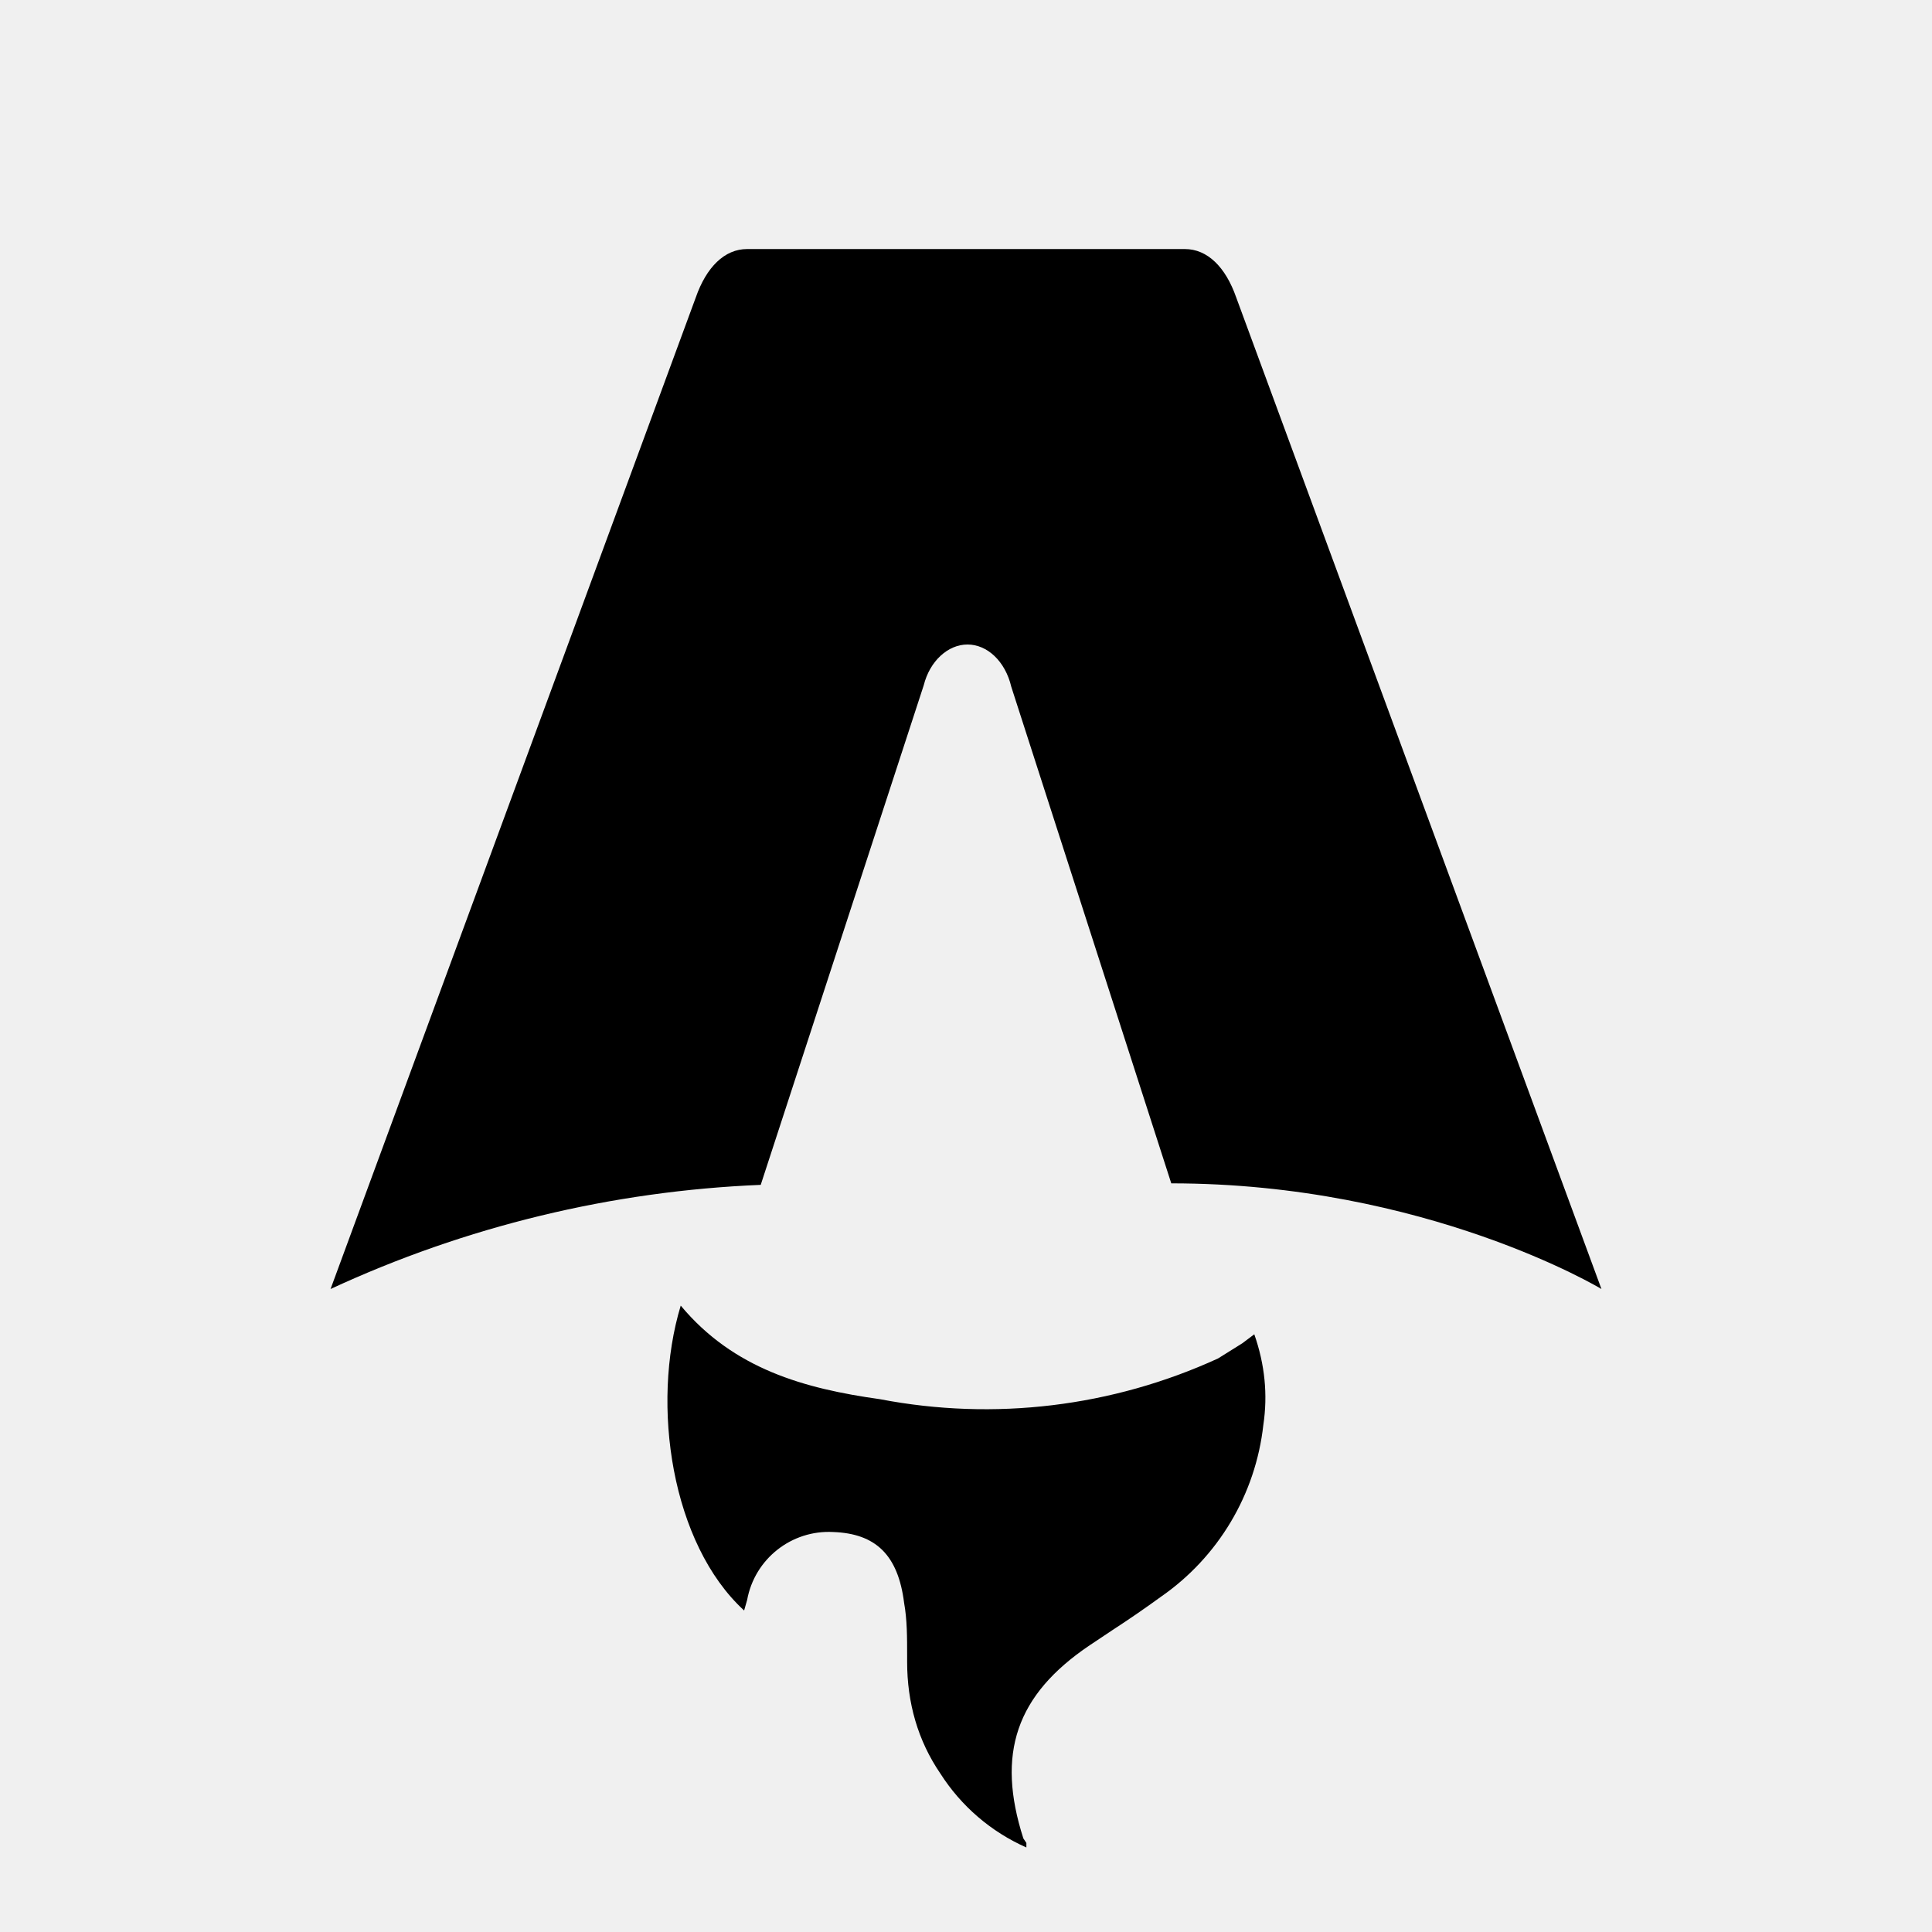
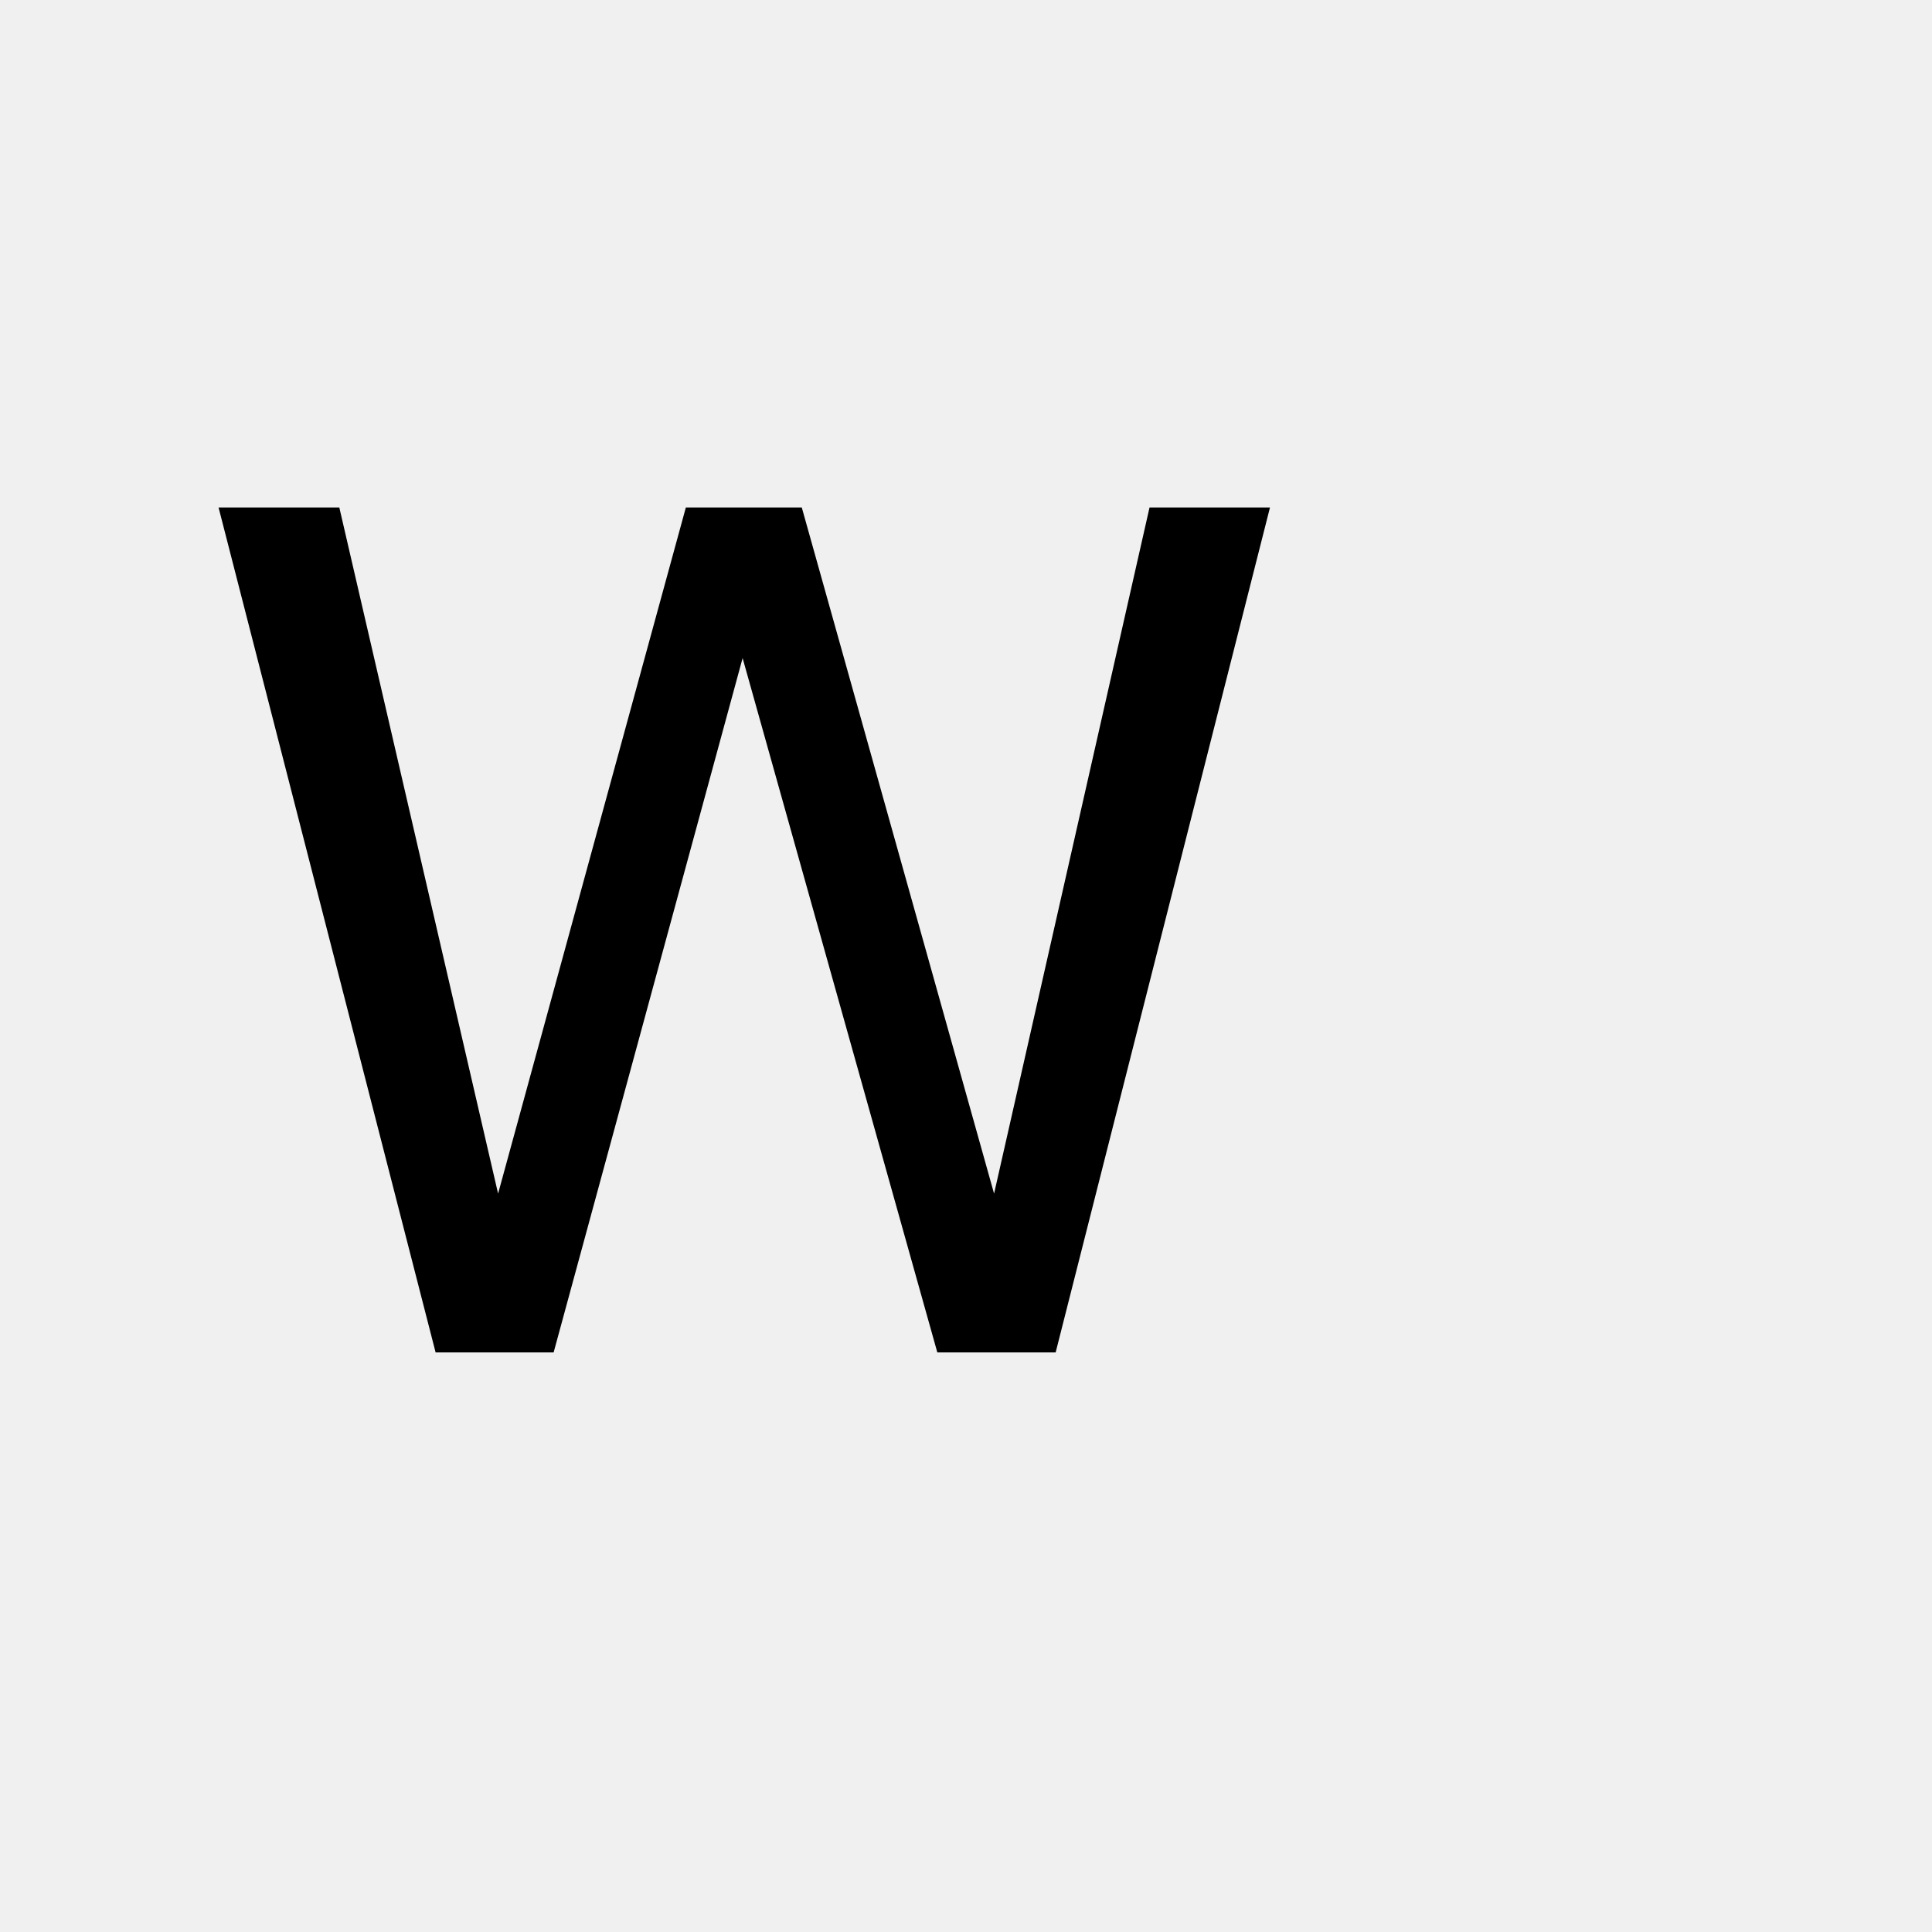
<svg xmlns="http://www.w3.org/2000/svg" fill="none" viewBox="0 0 128 128">
-   <path d="M50.4 78.5a75.1 75.1 0 0 0-28.5 6.9l24.2-65.7c.7-2 1.9-3.2 3.4-3.2h29c1.5 0 2.7 1.2 3.4 3.2l24.2 65.7s-11.6-7-28.5-7L67 45.5c-.4-1.7-1.6-2.8-2.9-2.8-1.3 0-2.5 1.1-2.9 2.7L50.4 78.5Zm-1.1 28.2Zm-4.2-20.2c-2 6.6-.6 15.8 4.2 20.2a17.5 17.5 0 0 1 .2-.7 5.5 5.5 0 0 1 5.7-4.5c2.8.1 4.3 1.5 4.7 4.7.2 1.1.2 2.3.2 3.5v.4c0 2.7.7 5.2 2.2 7.4a13 13 0 0 0 5.7 4.9v-.3l-.2-.3c-1.8-5.6-.5-9.5 4.4-12.8l1.5-1a73 73 0 0 0 3.2-2.2 16 16 0 0 0 6.8-11.4c.3-2 .1-4-.6-6l-.8.6-1.6 1a37 37 0 0 1-22.4 2.7c-5-.7-9.7-2-13.2-6.2Z" />
+   <svg viewBox="0 0 100 100">
+     <text x="10" y="70" font-family="Helvetica, sans-serif" font-size="60">W</text>
+   </svg>
  <style>
-         path { fill: #000; }
+         text { fill: #000; }
        @media (prefers-color-scheme: dark) {
-             path { fill: #FFF; }
+             text { fill: #FFF; }
        }
    </style>
</svg>
